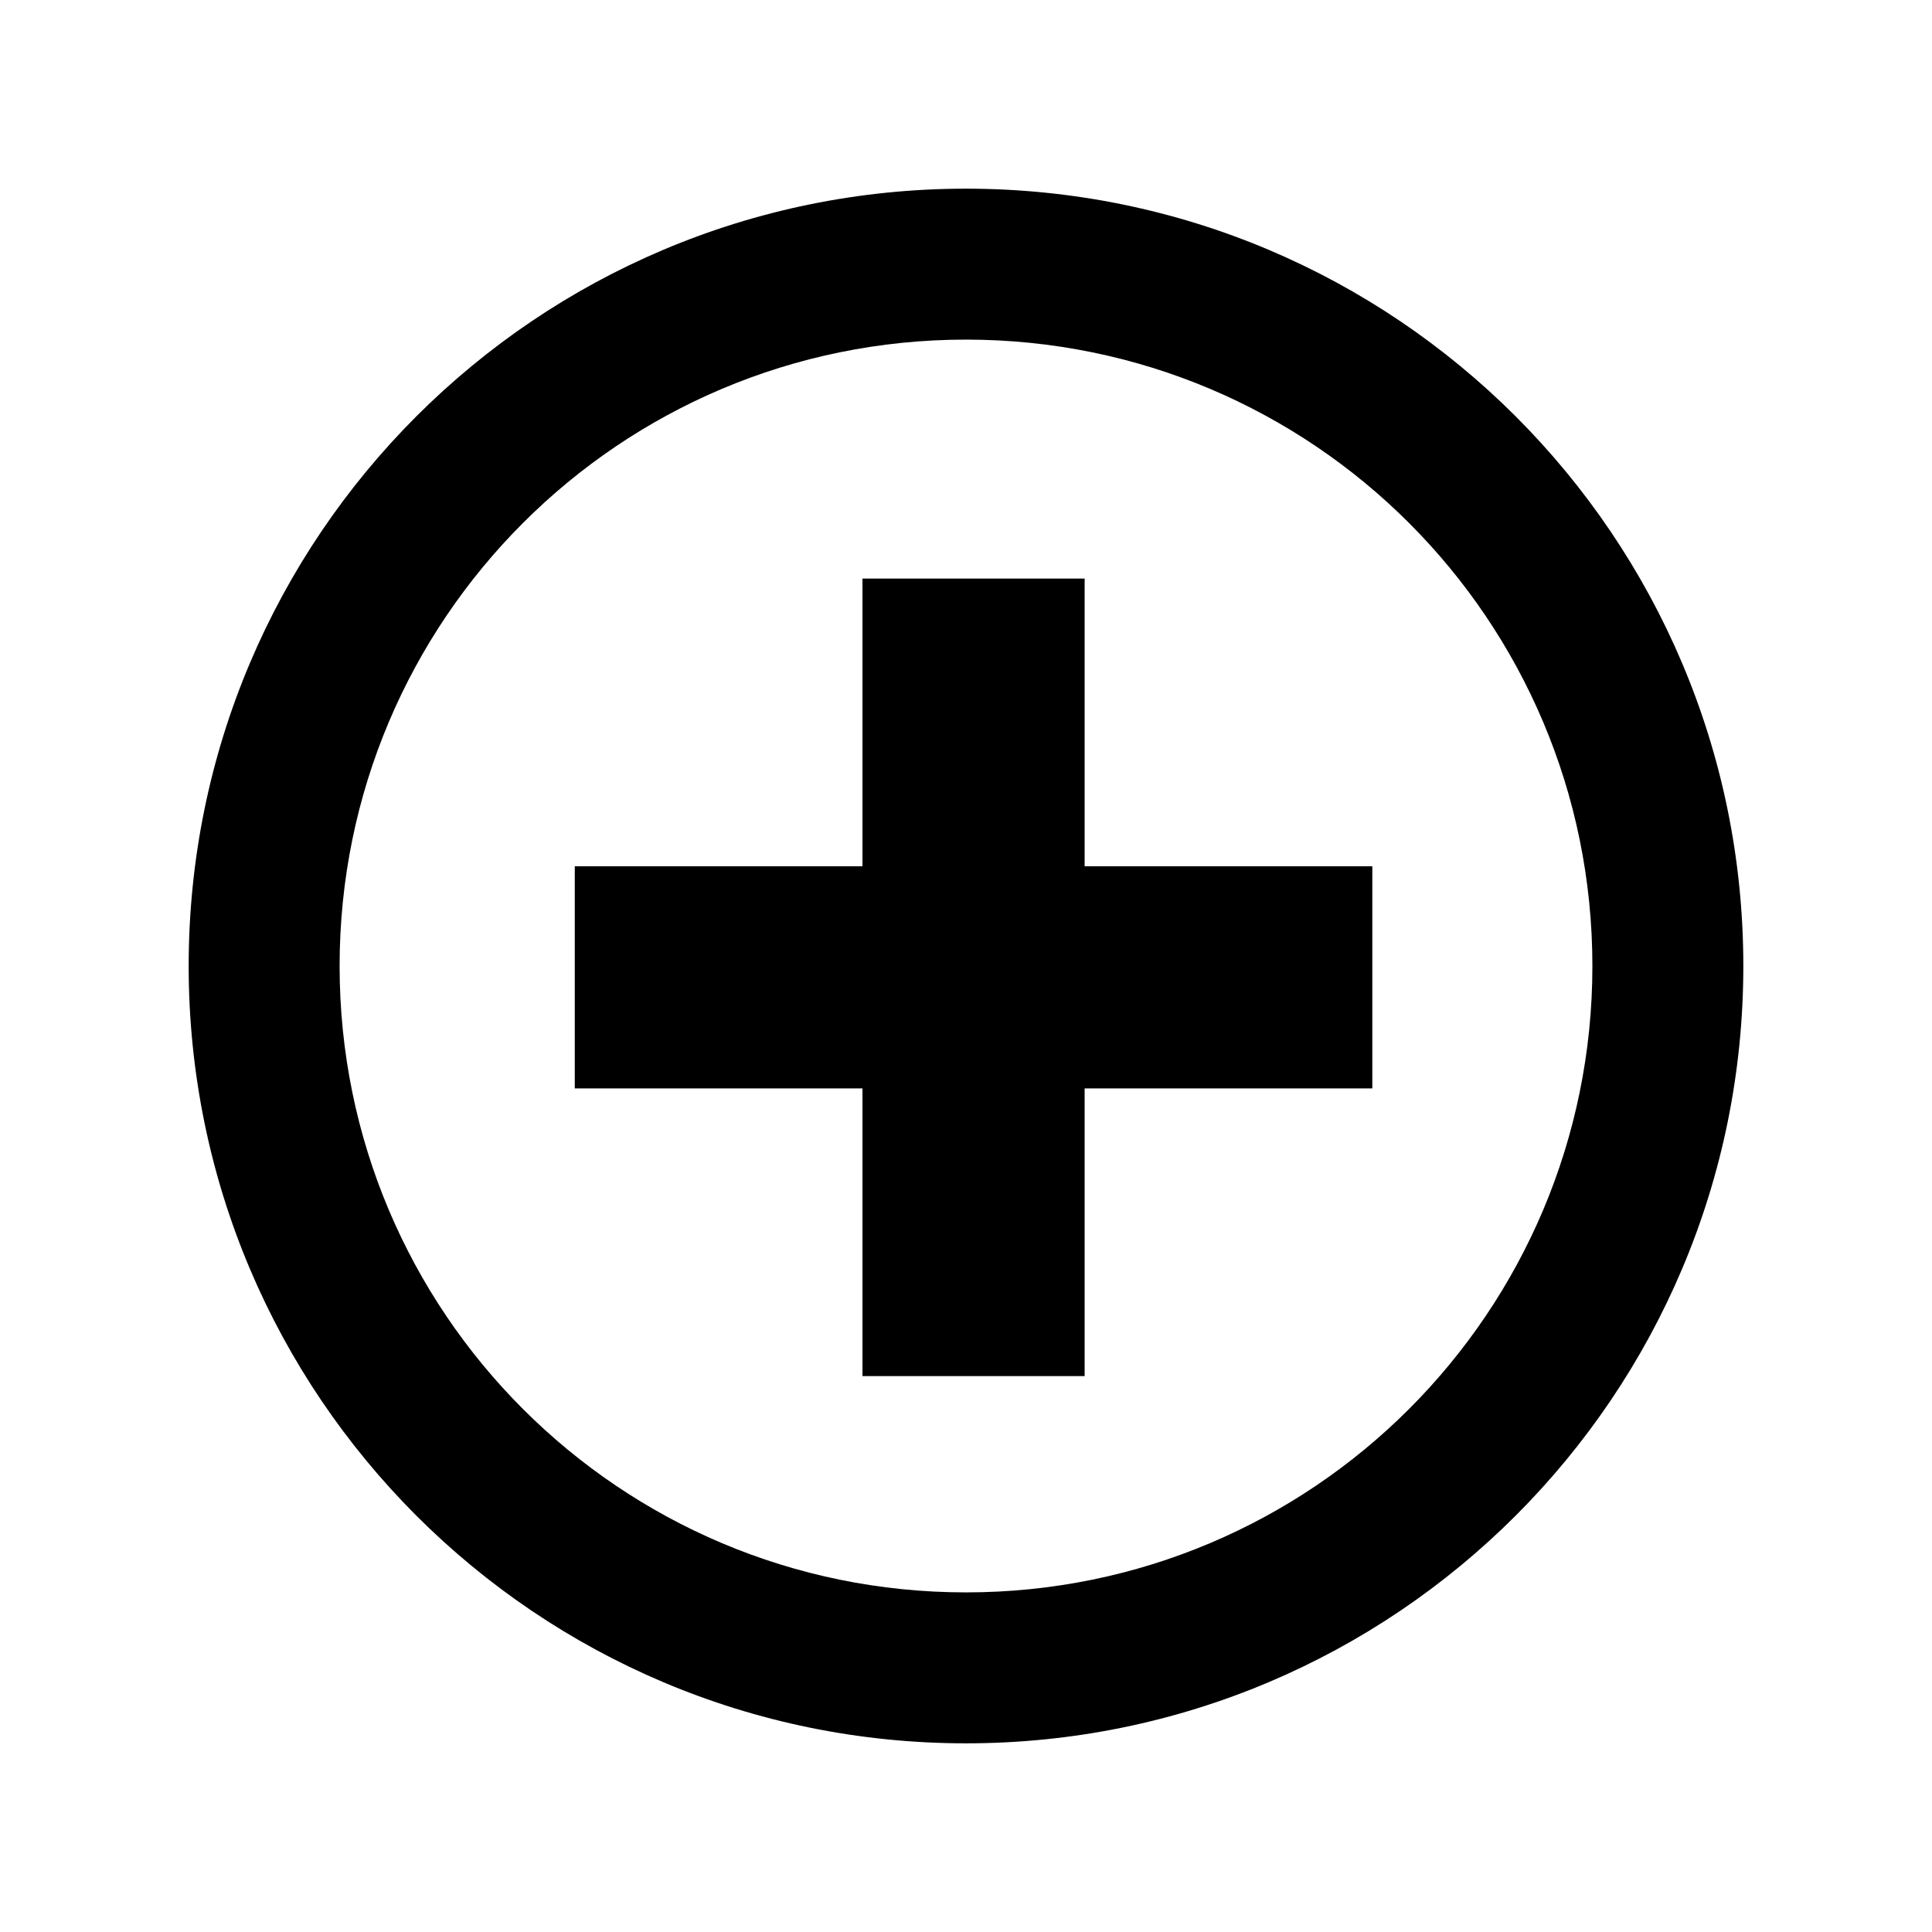
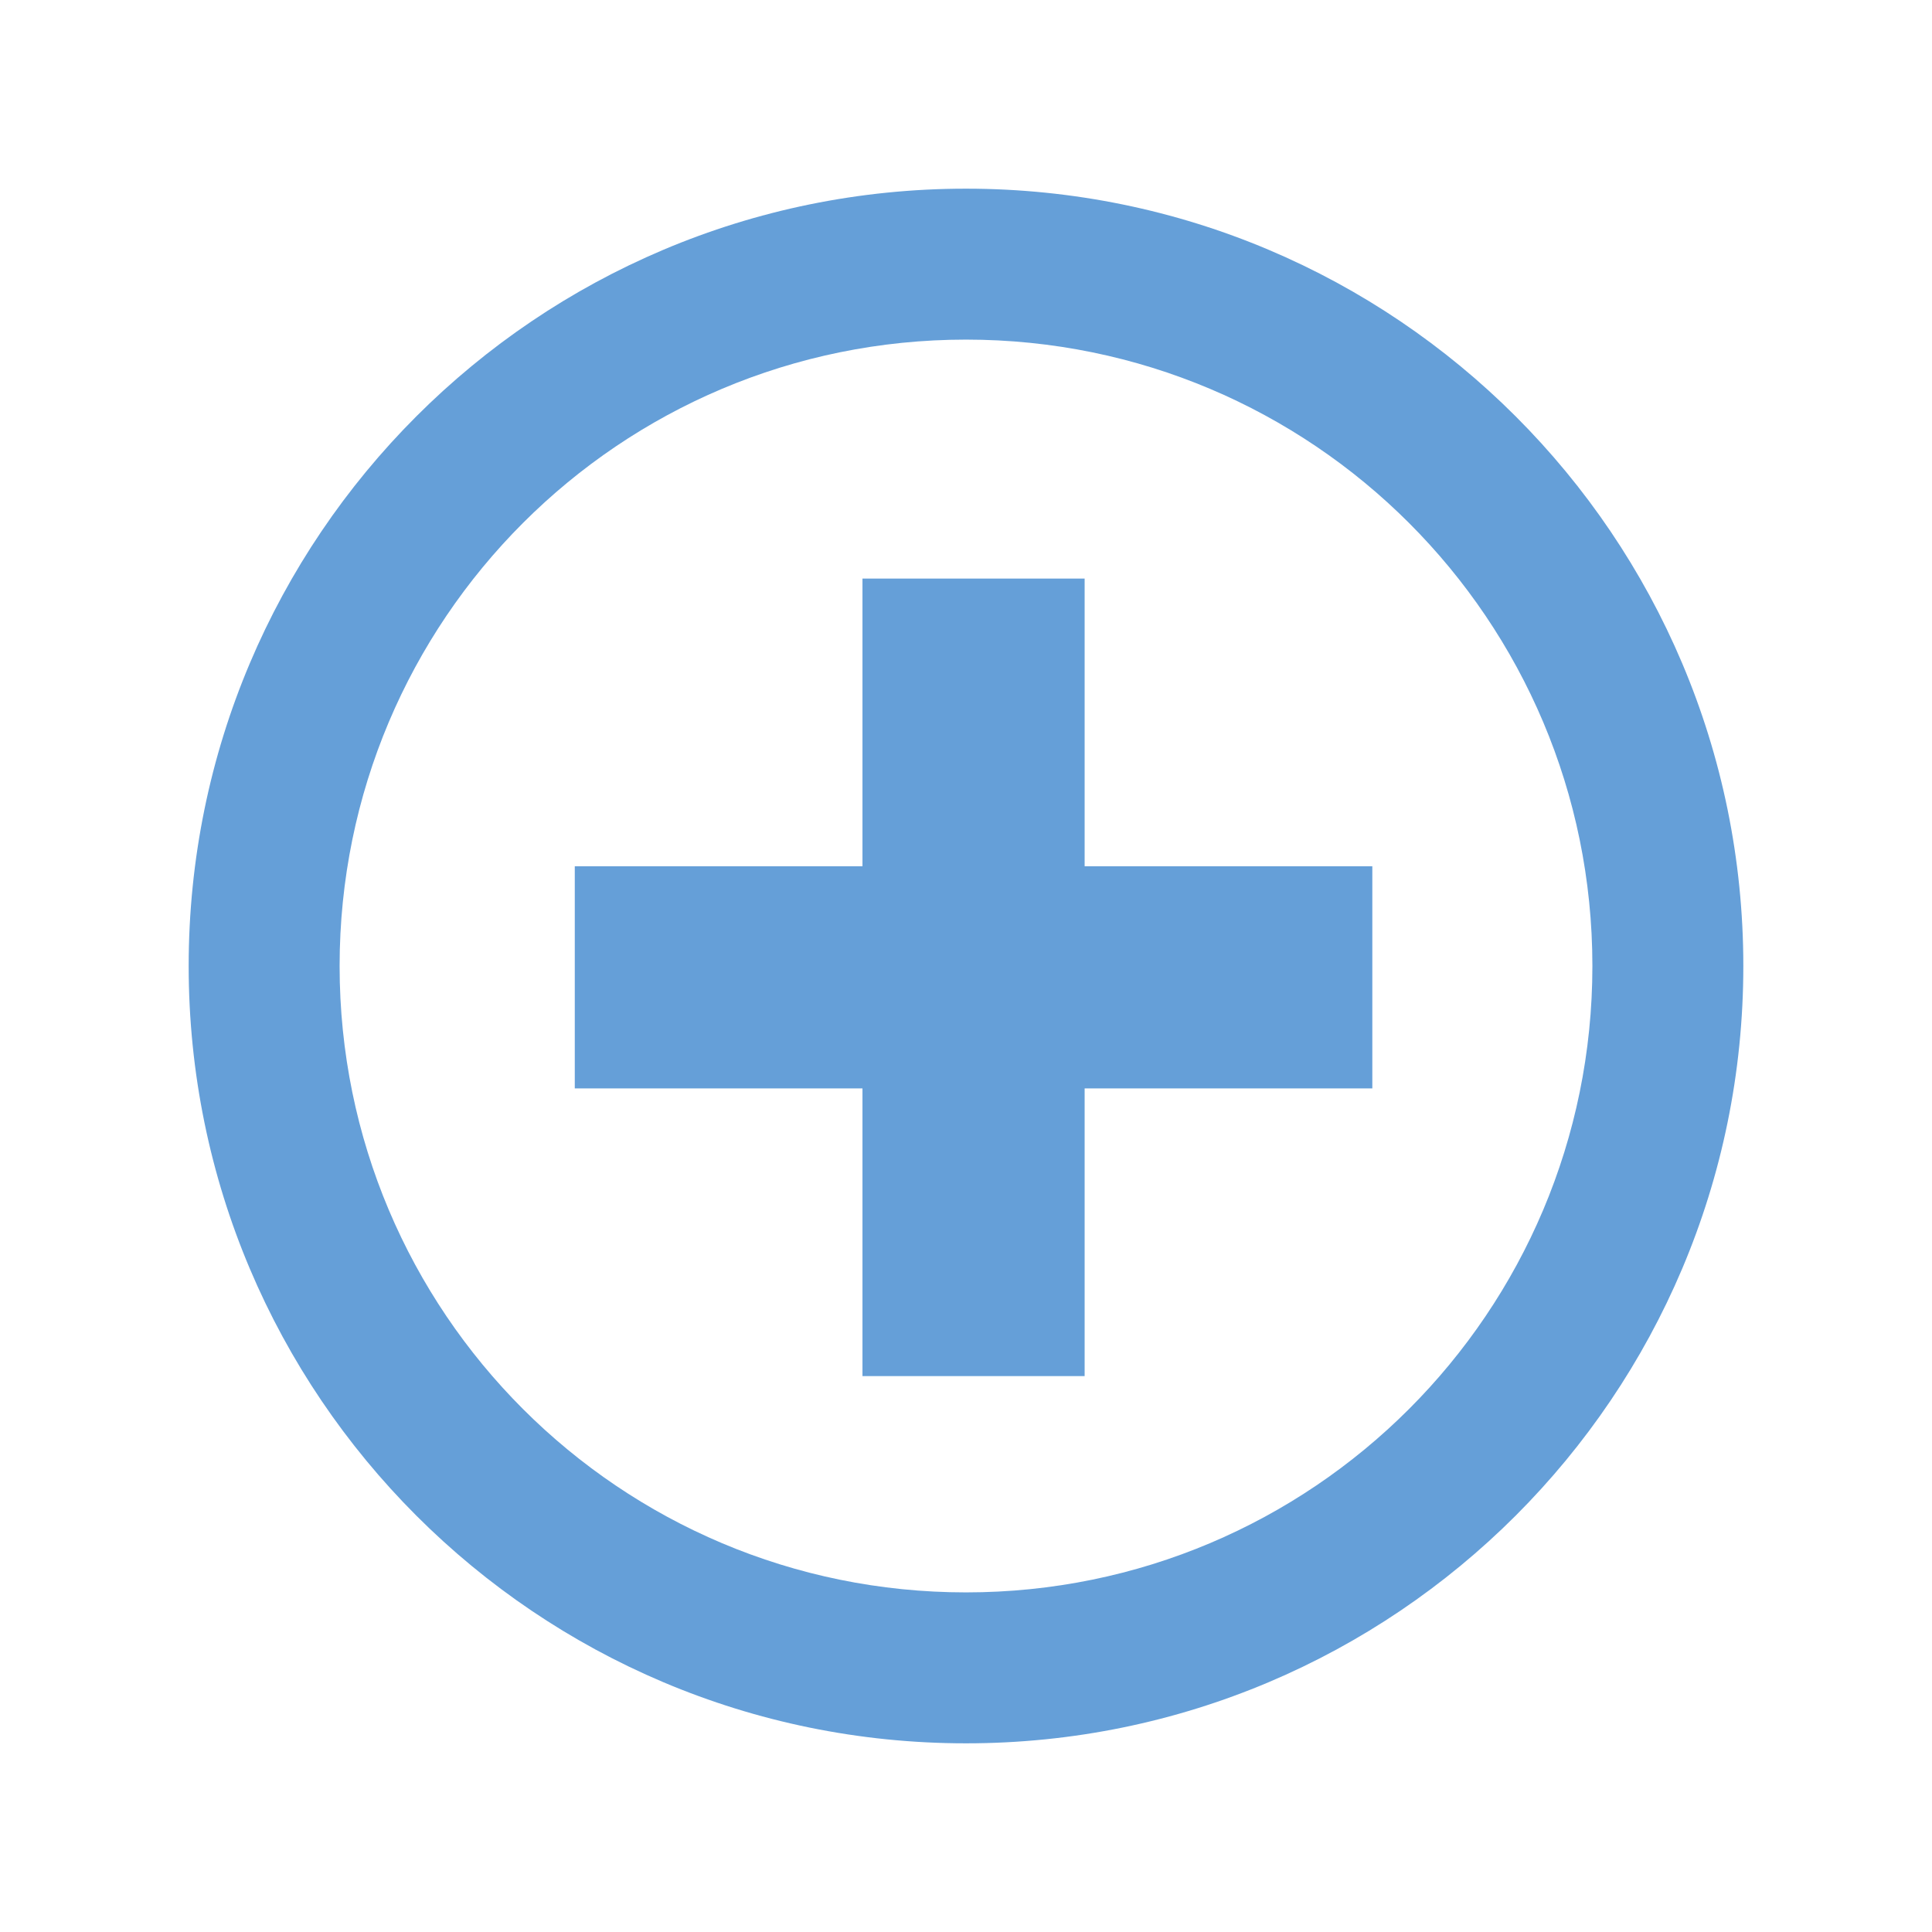
- <svg xmlns="http://www.w3.org/2000/svg" version="1.1" x="0px" y="0px" width="512px" height="512px" viewBox="0 0 512 512" enable-background="new 0 0 512 512" xml:space="preserve">
-   <path id="plus-5-icon" d="M363.68,288.439h-76.24v76.238h-58.877v-76.238h-76.24v-58.877h76.24v-76.24h58.877v76.24h76.24V288.439z    M462,256c0,113.771-92.229,206-206,206S50,369.771,50,256S142.229,50,256,50S462,142.229,462,256z M422,256   c0-91.755-74.258-166-166-166c-91.755,0-166,74.259-166,166c0,91.755,74.258,166,166,166C347.755,422,422,347.741,422,256z" />
+ <svg xmlns="http://www.w3.org/2000/svg" version="1.1" x="0px" y="0px" width="512px" height="512px" viewBox="0 0 512 512" enable-background="new 0 0 512 512" xml:space="preserve" id="svg3276">
+   <defs id="defs3281" />
+   <path id="plus-5-icon" d="M363.68,288.439h-76.24v76.238h-58.877v-76.238h-76.24v-58.877h76.24v-76.24h58.877v76.24h76.24V288.439z    M462,256c0,113.771-92.229,206-206,206S50,369.771,50,256S142.229,50,256,50S462,142.229,462,256z M422,256   c0-91.755-74.258-166-166-166c-91.755,0-166,74.259-166,166c0,91.755,74.258,166,166,166C347.755,422,422,347.741,422,256z" style="fill:#659fd8;fill-opacity:1" />
</svg>
